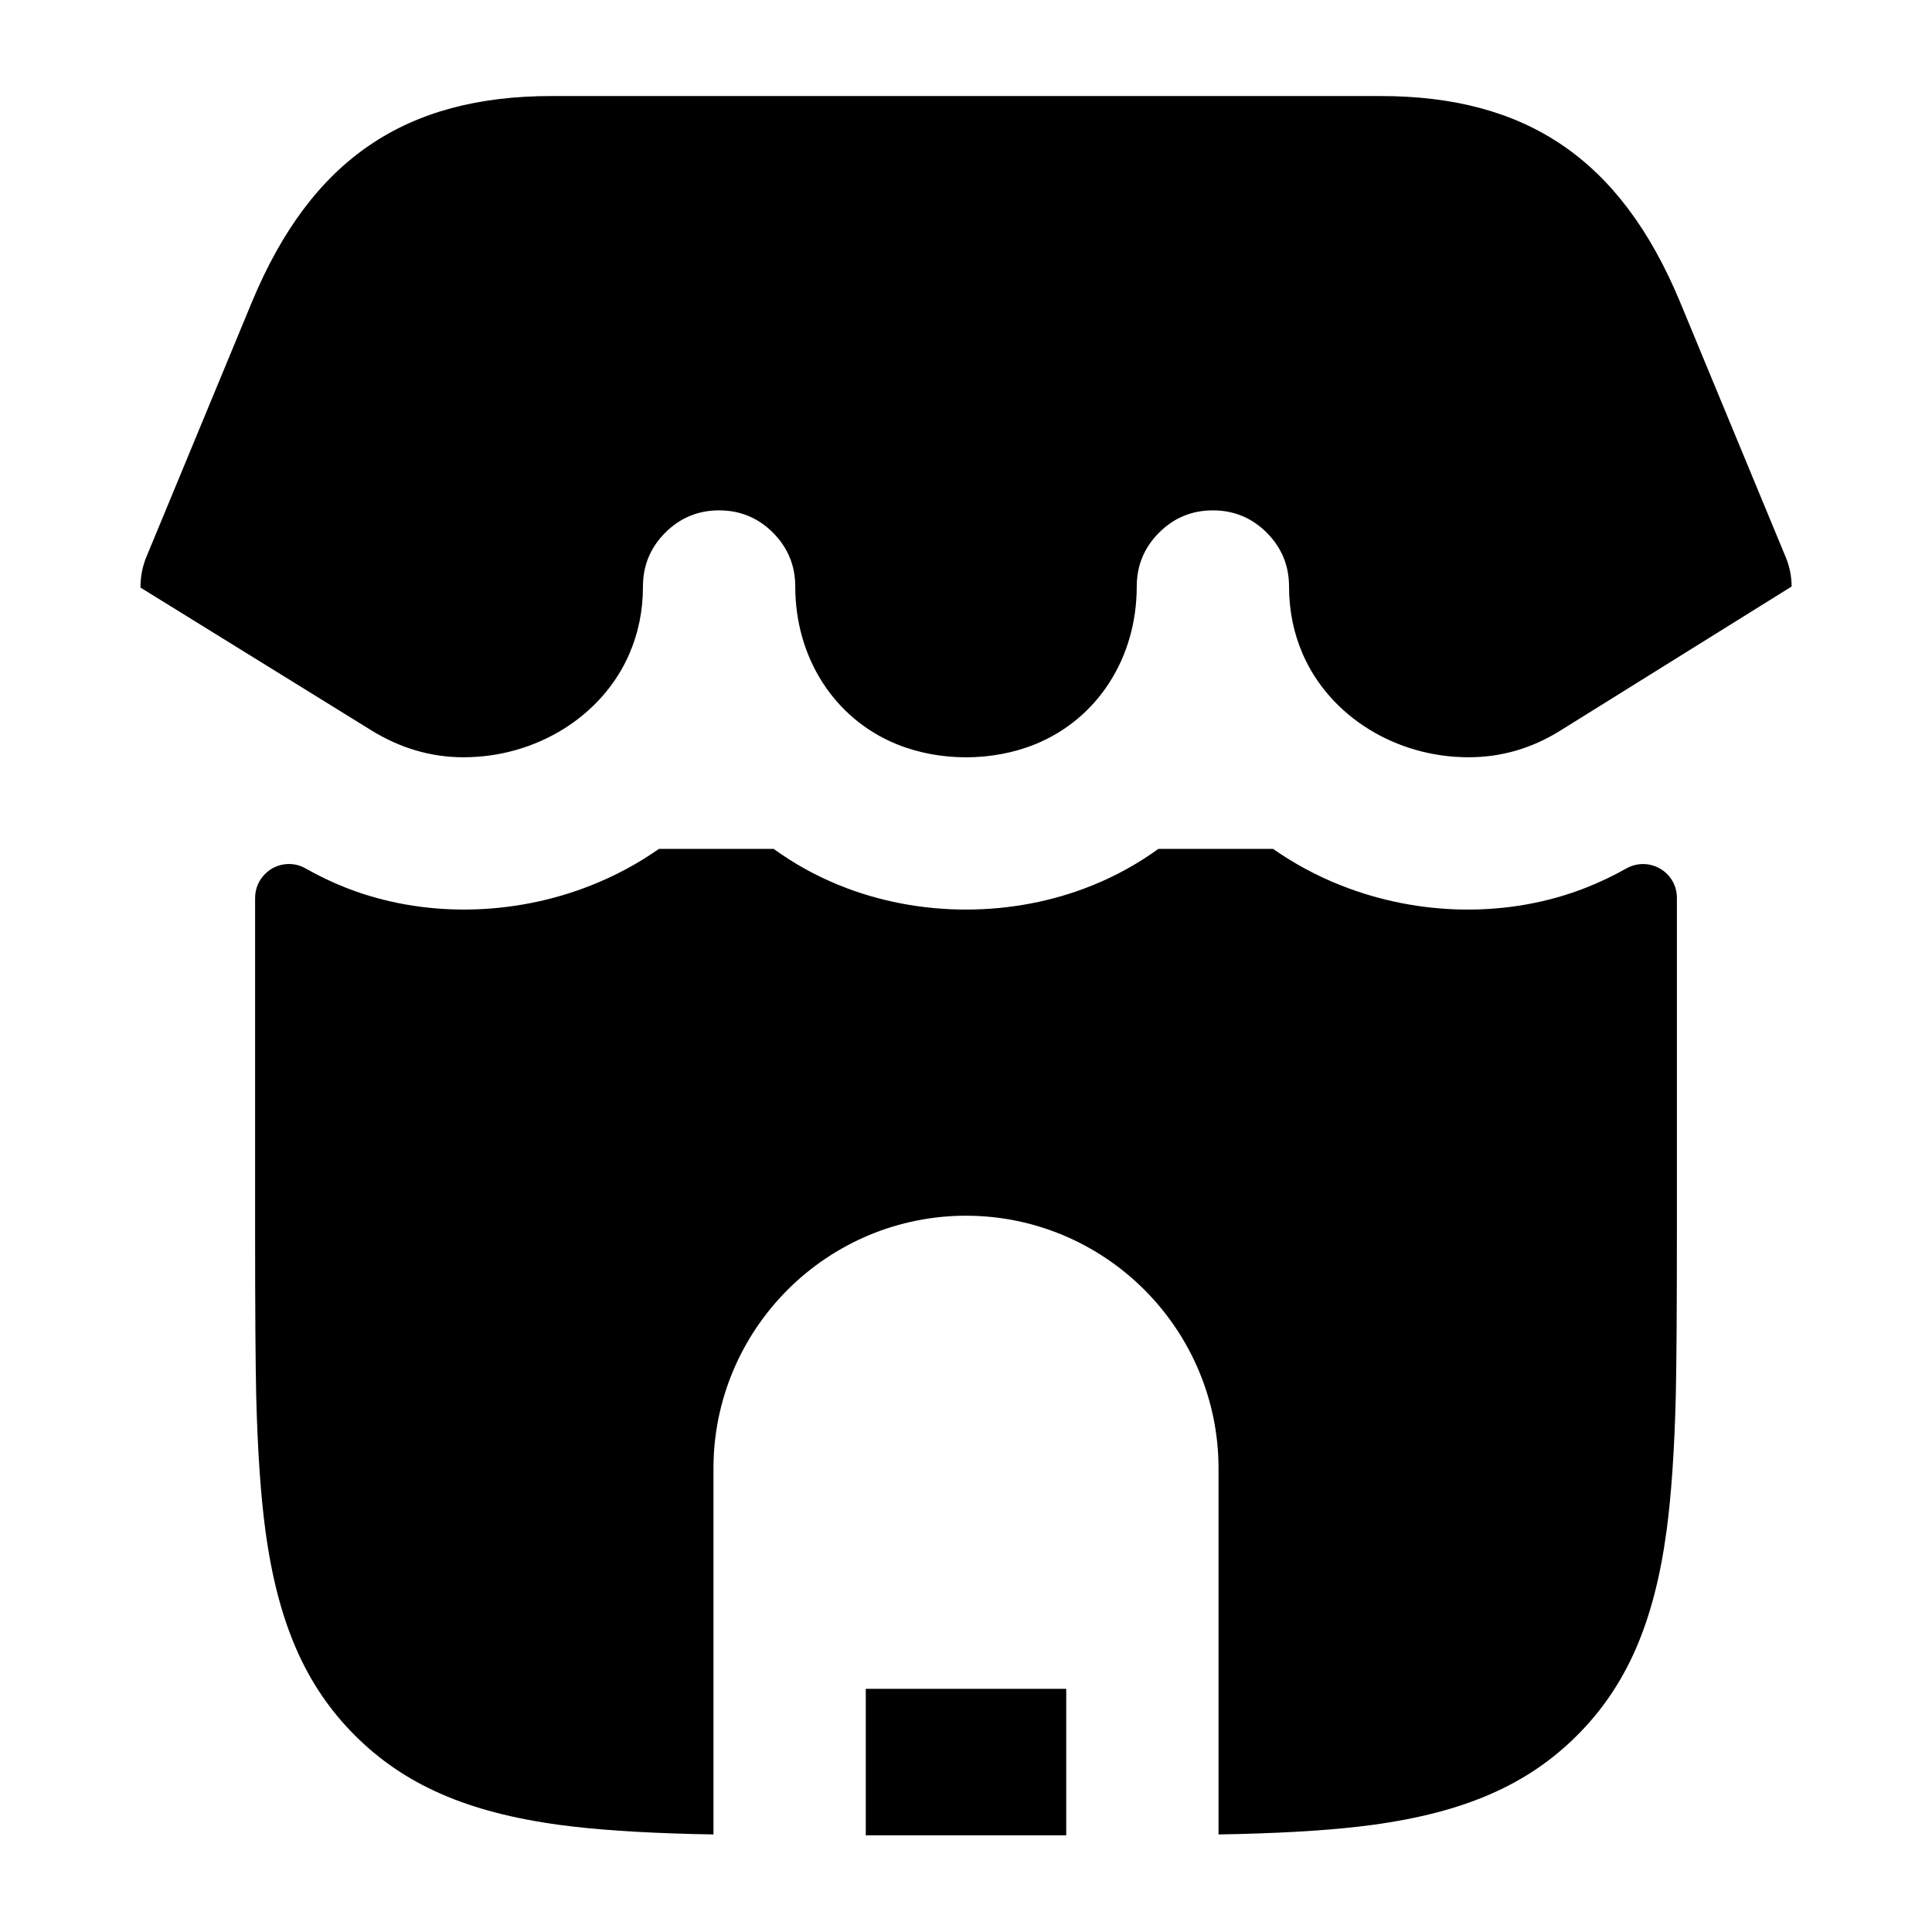
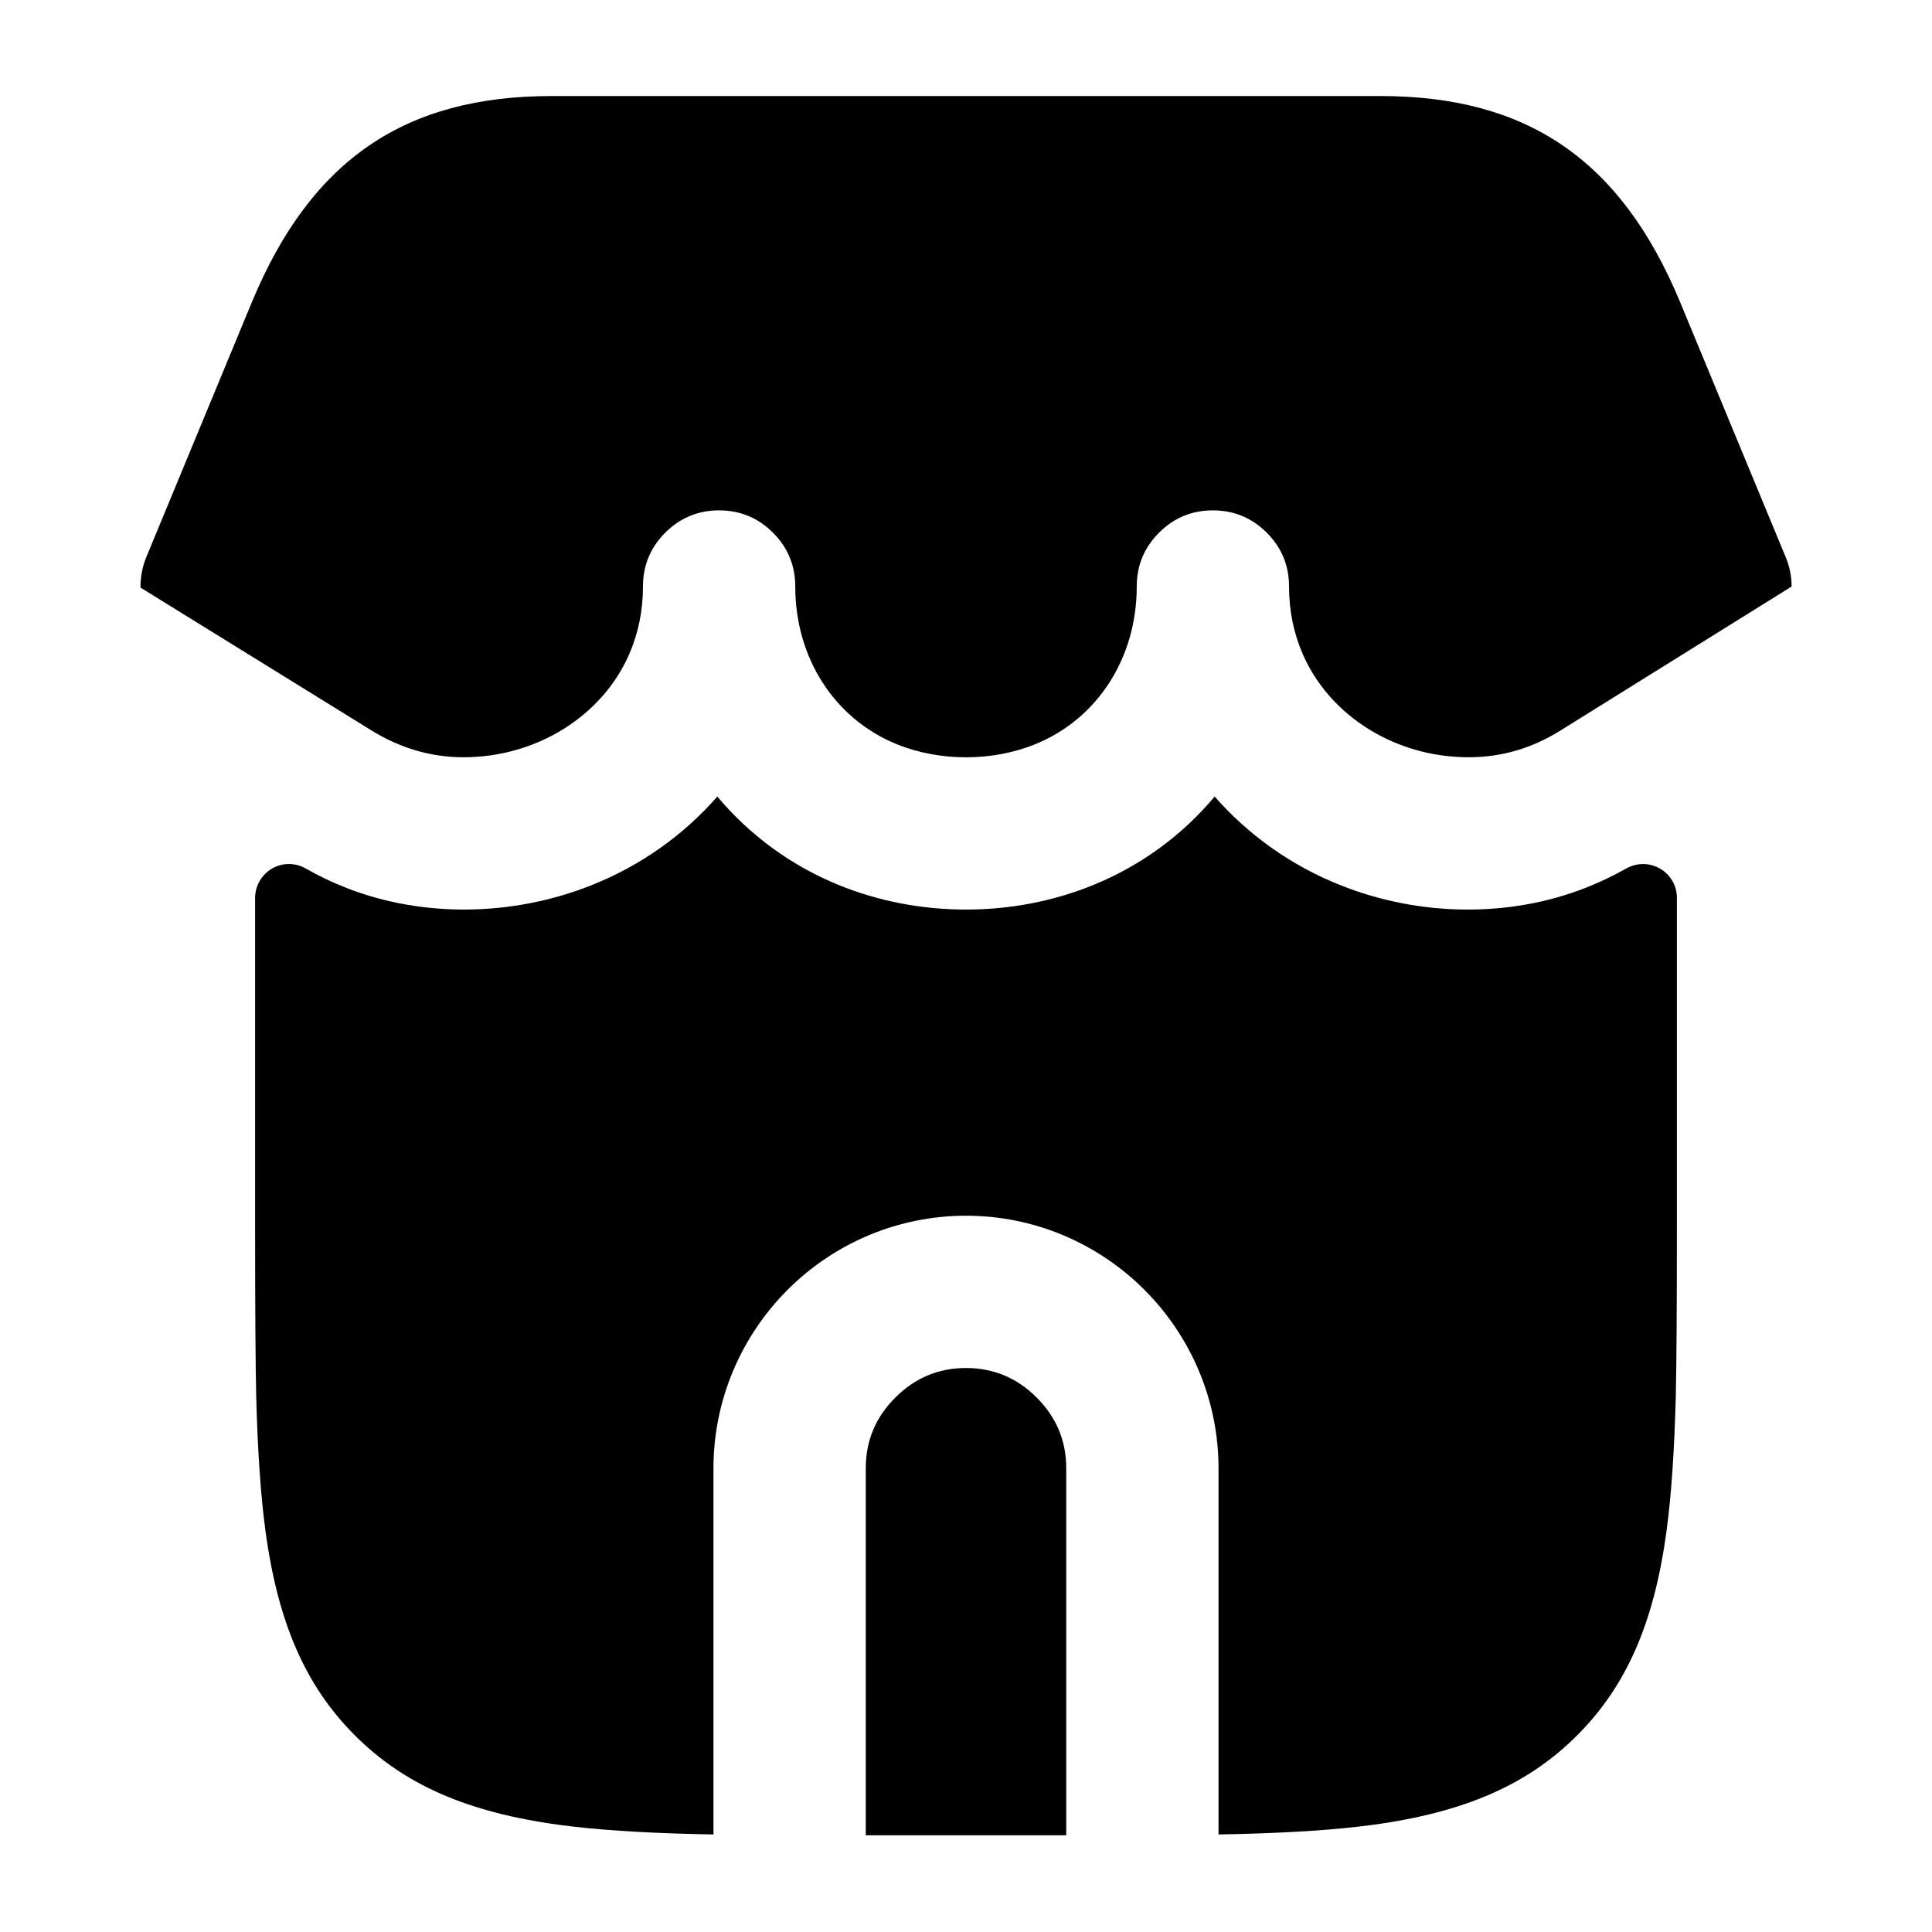
<svg viewBox="0 0 24 24" fill="none">
-   <path d="M4.298 11.028C5.251 11.403 6.37 11.384 7.341 10.999C7.643 10.88 7.926 10.727 8.186 10.545L9.61 10.545C9.86 10.726 10.133 10.878 10.424 10.996C11.416 11.4 12.584 11.4 13.576 10.996C13.867 10.878 14.14 10.726 14.39 10.545L15.814 10.545C16.074 10.727 16.357 10.88 16.659 10.999C17.629 11.384 18.745 11.404 19.702 11.027Q19.959 10.926 20.205 10.787C20.407 10.674 20.663 10.745 20.778 10.948Q20.831 11.043 20.831 11.154L20.831 15.281Q20.831 16.746 20.817 17.353Q20.791 18.358 20.703 19.013C20.548 20.168 20.2 20.949 19.591 21.558C18.982 22.167 18.2 22.514 17.045 22.67C16.609 22.729 16.056 22.766 15.387 22.783C15.313 22.785 15.23 22.787 15.137 22.788L15.137 18.238C15.137 17.407 14.805 16.612 14.216 16.022C13.626 15.433 12.833 15.102 12 15.102C11.167 15.102 10.374 15.433 9.784 16.022C9.195 16.612 8.863 17.407 8.863 18.238L8.863 22.788C8.77 22.787 8.687 22.785 8.613 22.783C7.944 22.766 7.391 22.729 6.955 22.67C5.8 22.514 5.018 22.167 4.409 21.558C3.8 20.949 3.453 20.168 3.297 19.013Q3.209 18.358 3.183 17.353Q3.169 16.746 3.169 15.281L3.169 11.154C3.169 10.923 3.357 10.733 3.589 10.733Q3.7 10.733 3.796 10.788Q4.041 10.927 4.298 11.028ZM6.853 1.193L17.147 1.193C18.96 1.193 20.13 1.975 20.868 3.746L22.184 6.924Q22.256 7.099 22.256 7.286L19.381 9.077C19.031 9.295 18.653 9.407 18.243 9.407C17.336 9.407 16.519 8.896 16.184 8.127Q16.013 7.734 16.013 7.286Q16.013 6.895 15.736 6.617Q15.458 6.34 15.067 6.34Q14.675 6.34 14.398 6.617Q14.121 6.895 14.121 7.286C14.121 8.176 13.631 8.931 12.862 9.244C12.329 9.462 11.671 9.462 11.138 9.244C10.369 8.931 9.879 8.176 9.879 7.286Q9.879 6.895 9.602 6.617Q9.325 6.34 8.933 6.34Q8.542 6.34 8.264 6.617Q7.987 6.895 7.987 7.286Q7.987 7.734 7.816 8.127C7.481 8.896 6.664 9.407 5.758 9.407C5.347 9.407 4.967 9.291 4.612 9.072L1.745 7.299Q1.745 7.099 1.816 6.924L3.131 3.748C3.87 1.974 5.04 1.193 6.853 1.193ZM10.755 20.979L13.245 20.979L13.245 22.799L10.755 22.799Z" fill="currentColor" />
+   <path d="M4.298 11.028C5.251 11.403 6.37 11.384 7.341 10.999C7.954 10.757 8.49 10.376 8.911 9.895C9.314 10.376 9.83 10.755 10.424 10.996C11.416 11.4 12.584 11.4 13.576 10.996C14.17 10.755 14.686 10.376 15.089 9.895C15.51 10.376 16.046 10.757 16.659 10.999C17.629 11.384 18.745 11.404 19.702 11.027Q19.959 10.926 20.205 10.787C20.407 10.674 20.663 10.745 20.778 10.948Q20.831 11.043 20.831 11.154L20.831 15.281Q20.831 16.746 20.817 17.353Q20.791 18.358 20.703 19.013C20.548 20.168 20.2 20.949 19.591 21.558C18.982 22.167 18.2 22.514 17.045 22.67C16.609 22.729 16.056 22.766 15.387 22.783C15.313 22.785 15.23 22.787 15.137 22.788L15.137 18.238C15.137 17.407 14.805 16.612 14.216 16.022C13.626 15.433 12.833 15.102 12 15.102C11.167 15.102 10.374 15.433 9.784 16.022C9.195 16.612 8.863 17.407 8.863 18.238L8.863 22.788C8.77 22.787 8.687 22.785 8.613 22.783C7.944 22.766 7.391 22.729 6.955 22.67C5.8 22.514 5.018 22.167 4.409 21.558C3.8 20.949 3.453 20.168 3.297 19.013Q3.209 18.358 3.183 17.353Q3.169 16.746 3.169 15.281L3.169 11.154C3.169 10.923 3.357 10.733 3.589 10.733Q3.7 10.733 3.796 10.788Q4.041 10.927 4.298 11.028ZM6.853 1.193L17.147 1.193C18.96 1.193 20.13 1.975 20.868 3.746L22.184 6.924Q22.256 7.099 22.256 7.286L19.381 9.077C19.031 9.295 18.653 9.407 18.243 9.407C17.336 9.407 16.519 8.896 16.184 8.127Q16.013 7.734 16.013 7.286Q16.013 6.895 15.736 6.617Q15.458 6.34 15.067 6.34Q14.675 6.34 14.398 6.617Q14.121 6.895 14.121 7.286C14.121 8.176 13.631 8.931 12.862 9.244C12.329 9.462 11.671 9.462 11.138 9.244C10.369 8.931 9.879 8.176 9.879 7.286Q9.879 6.895 9.602 6.617Q9.325 6.34 8.933 6.34Q8.542 6.34 8.264 6.617Q7.987 6.895 7.987 7.286Q7.987 7.734 7.816 8.127C7.481 8.896 6.664 9.407 5.758 9.407C5.347 9.407 4.967 9.291 4.612 9.072L1.745 7.299Q1.745 7.099 1.816 6.924L3.131 3.748C3.87 1.974 5.04 1.193 6.853 1.193ZM12.878 17.361Q13.245 17.727 13.245 18.238L13.245 22.799L10.755 22.799L10.755 18.238Q10.755 17.727 11.122 17.361Q11.488 16.994 12 16.994Q12.512 16.994 12.878 17.361Z" fill="currentColor" />
</svg>
